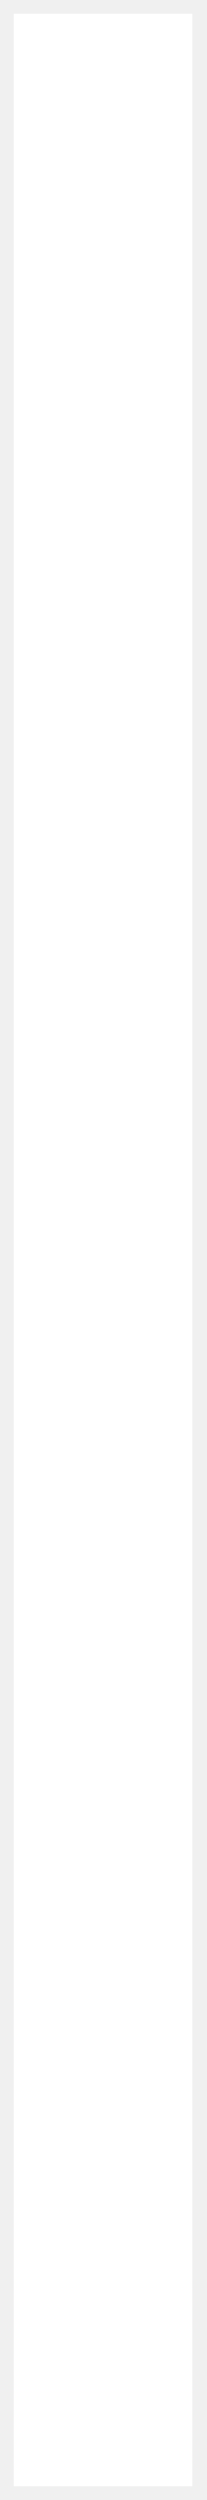
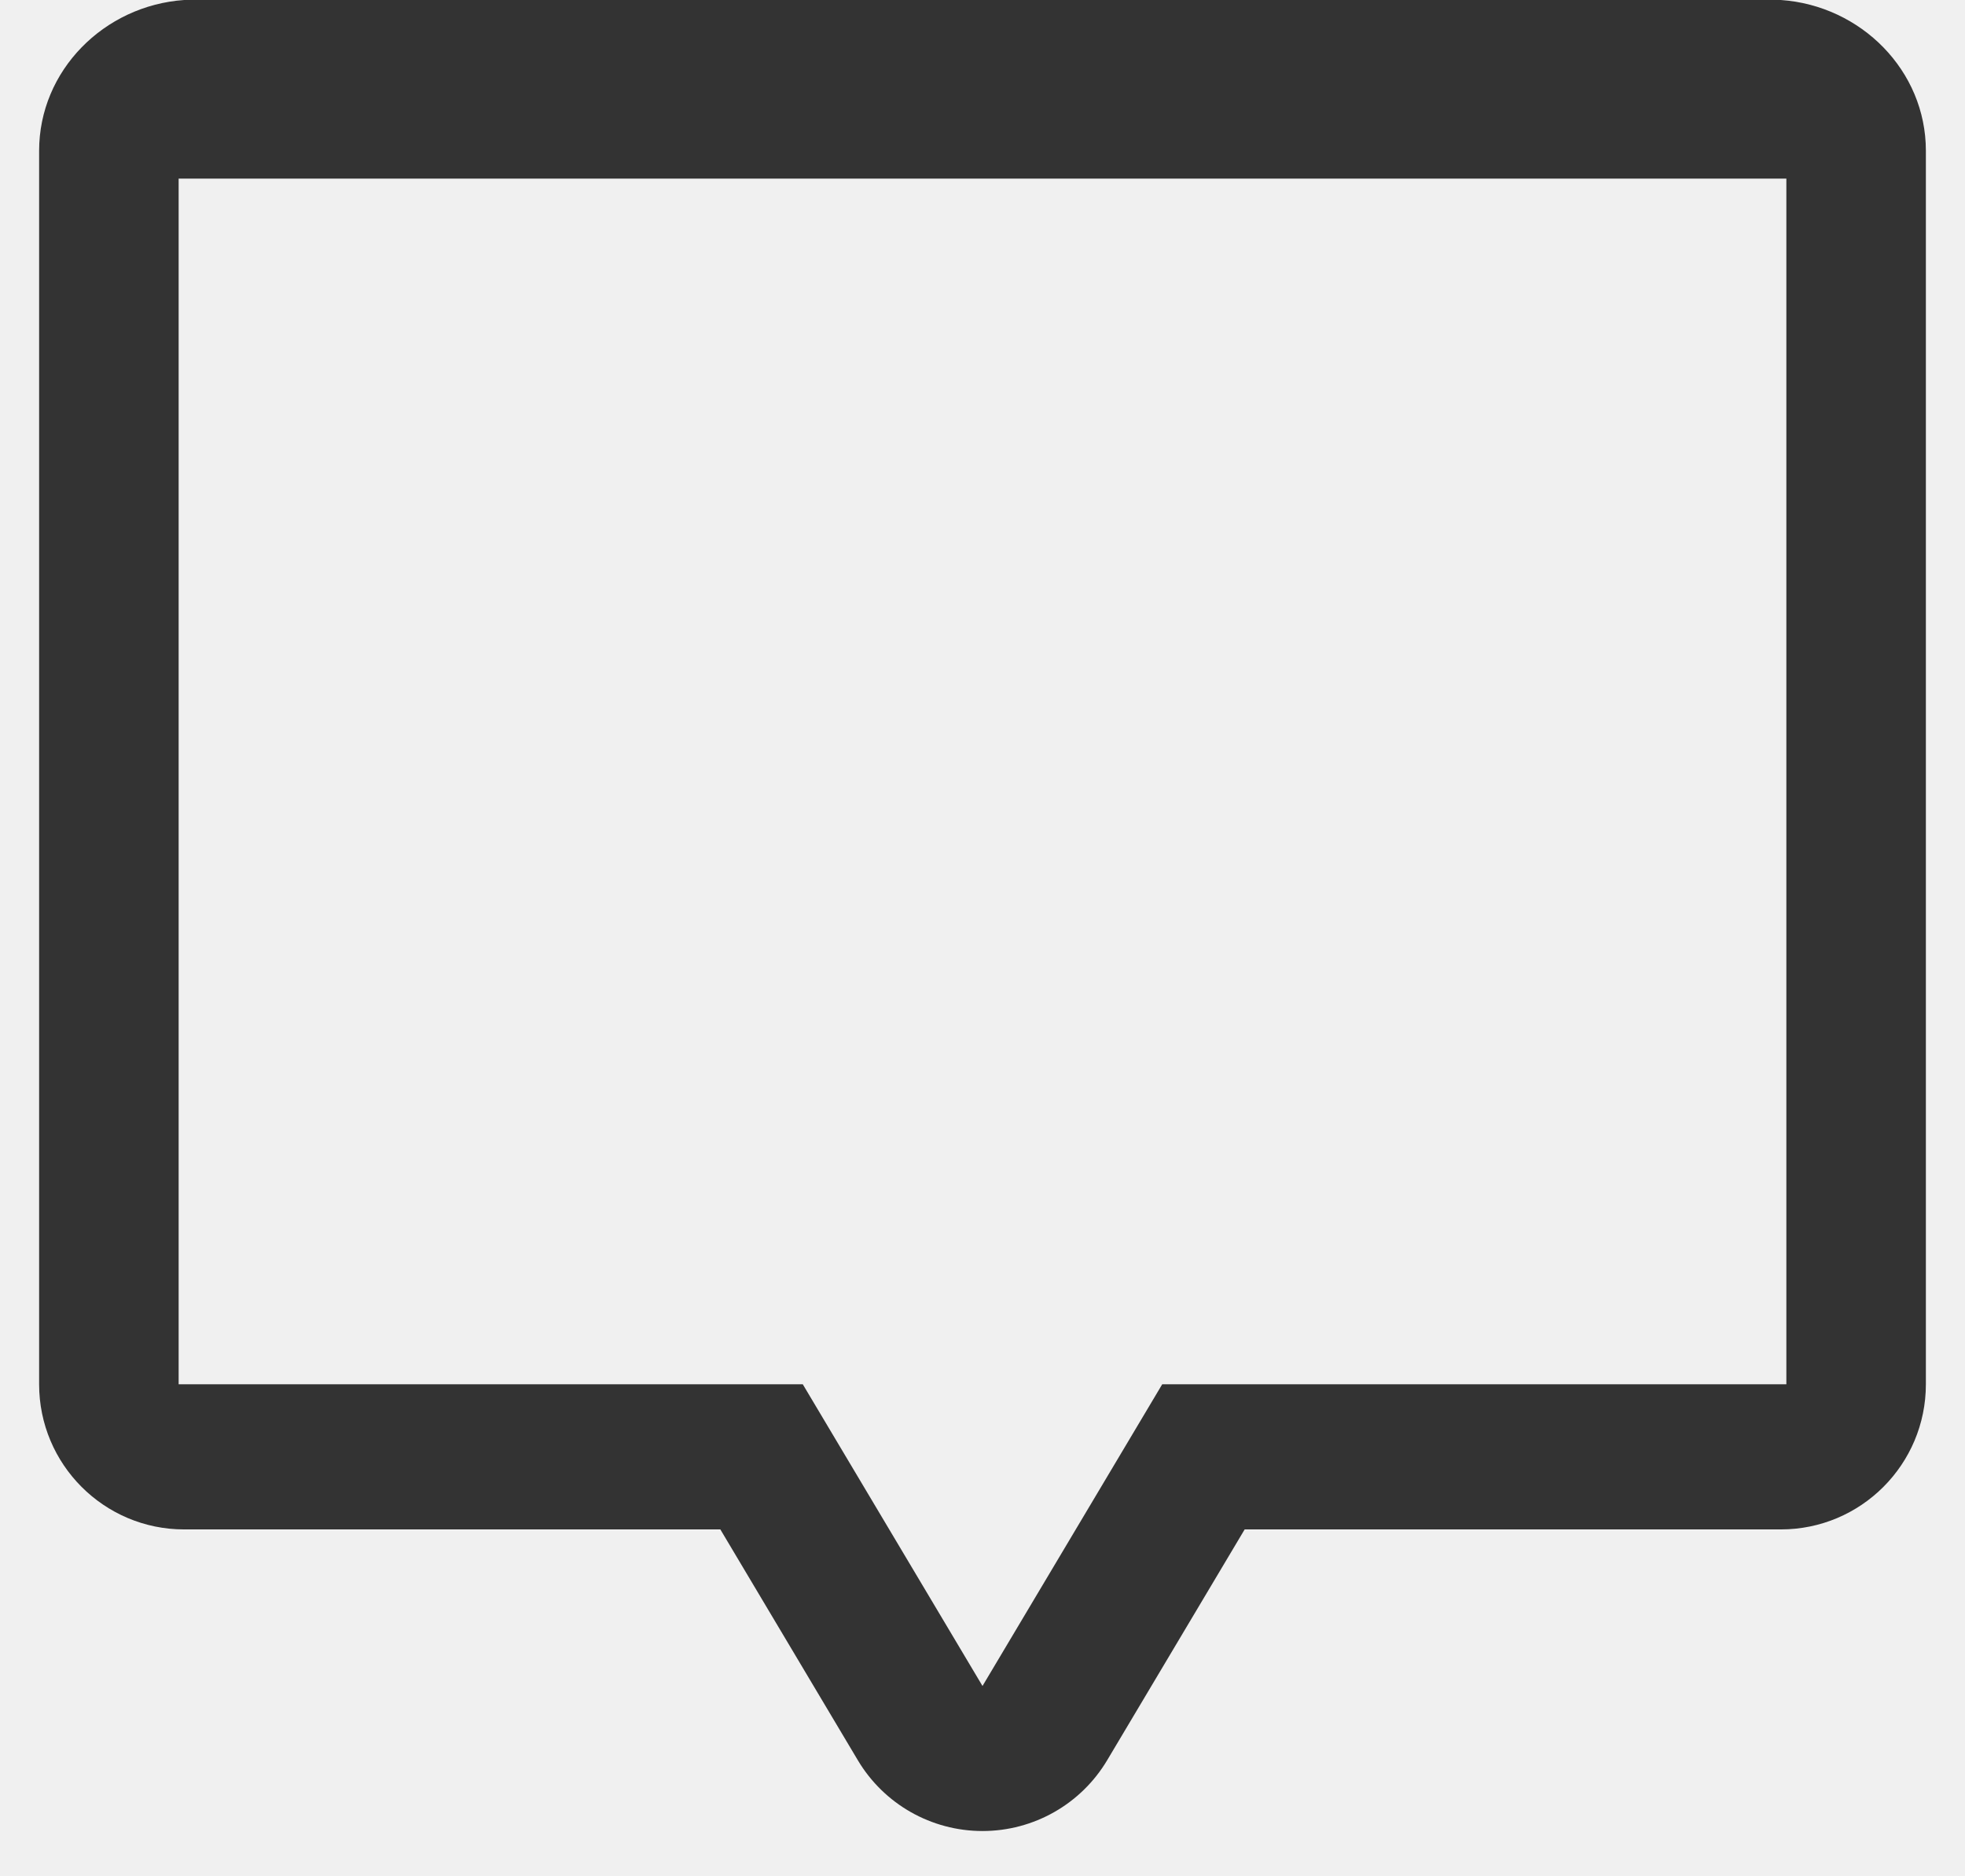
- <svg xmlns="http://www.w3.org/2000/svg" version="1.1" width="15px" height="182px">
-   <g transform="matrix(1 0 0 1 0 -113 )">
-     <path d="M 1 114  L 14 114  L 14 294  L 1 294  L 1 114  Z " fill-rule="nonzero" fill="#ffffff" stroke="none" />
+ <svg xmlns="http://www.w3.org/2000/svg" version="1.1" width="22px" height="21px">
+   <g transform="matrix(1 0 0 1 -290 -801 )">
+     <path d="M 0.438 15.5  L 0.438 1.688  C 0.438 0.79  1.165 0.062  2.062 0  L 19.938 0  C 20.835 0.062  21.562 0.79  21.562 1.688  L 21.562 15.5  C 21.562 16.397  20.835 17.125  19.938 17.125  L 13.935 17.125  L 12.396 19.709  C 12.103 20.201  11.573 20.502  11 20.502  C 10.427 20.502  9.897 20.201  9.604 19.709  L 8.065 17.125  L 2.062 17.125  C 1.165 17.125  0.438 16.397  0.438 15.5  Z M 2 15.5  L 8.988 15.5  L 11 18.878  L 13.012 15.5  L 20 15.5  L 20 2  L 2 2  L 2 15.5  Z " fill-rule="nonzero" fill="#333333" stroke="none" transform="matrix(1 0 0 1 290 801 )" />
  </g>
</svg>
